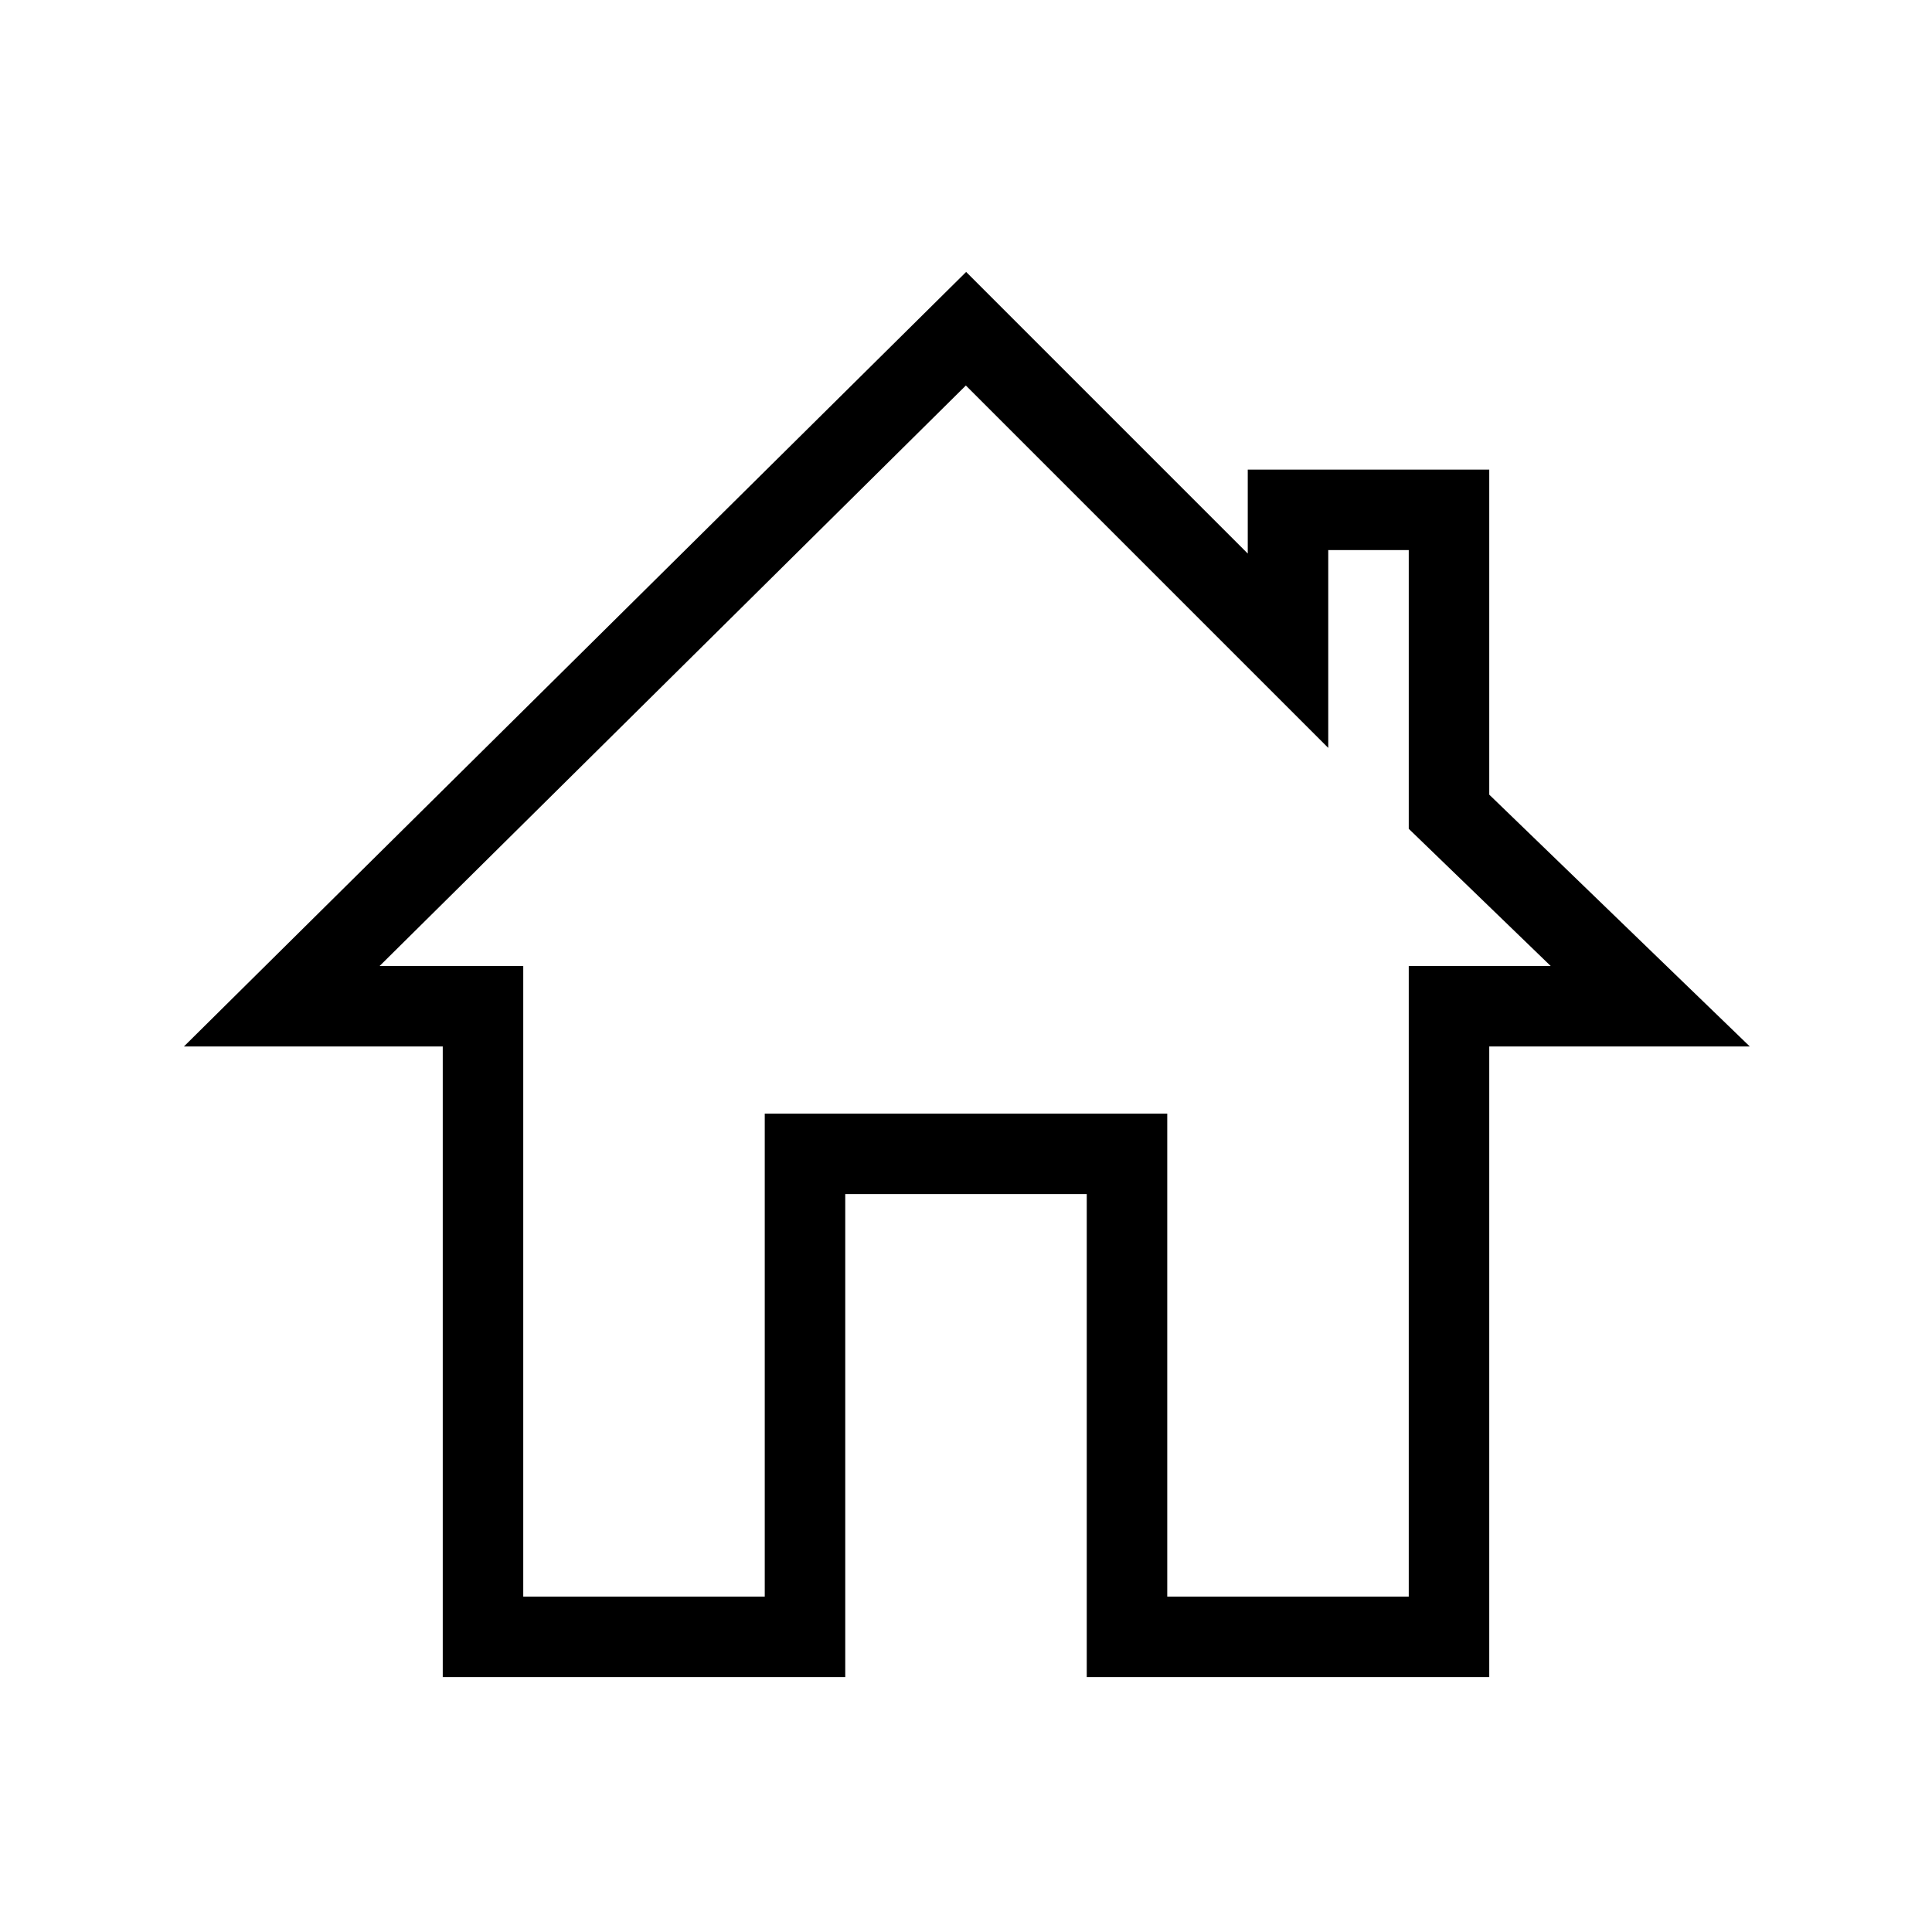
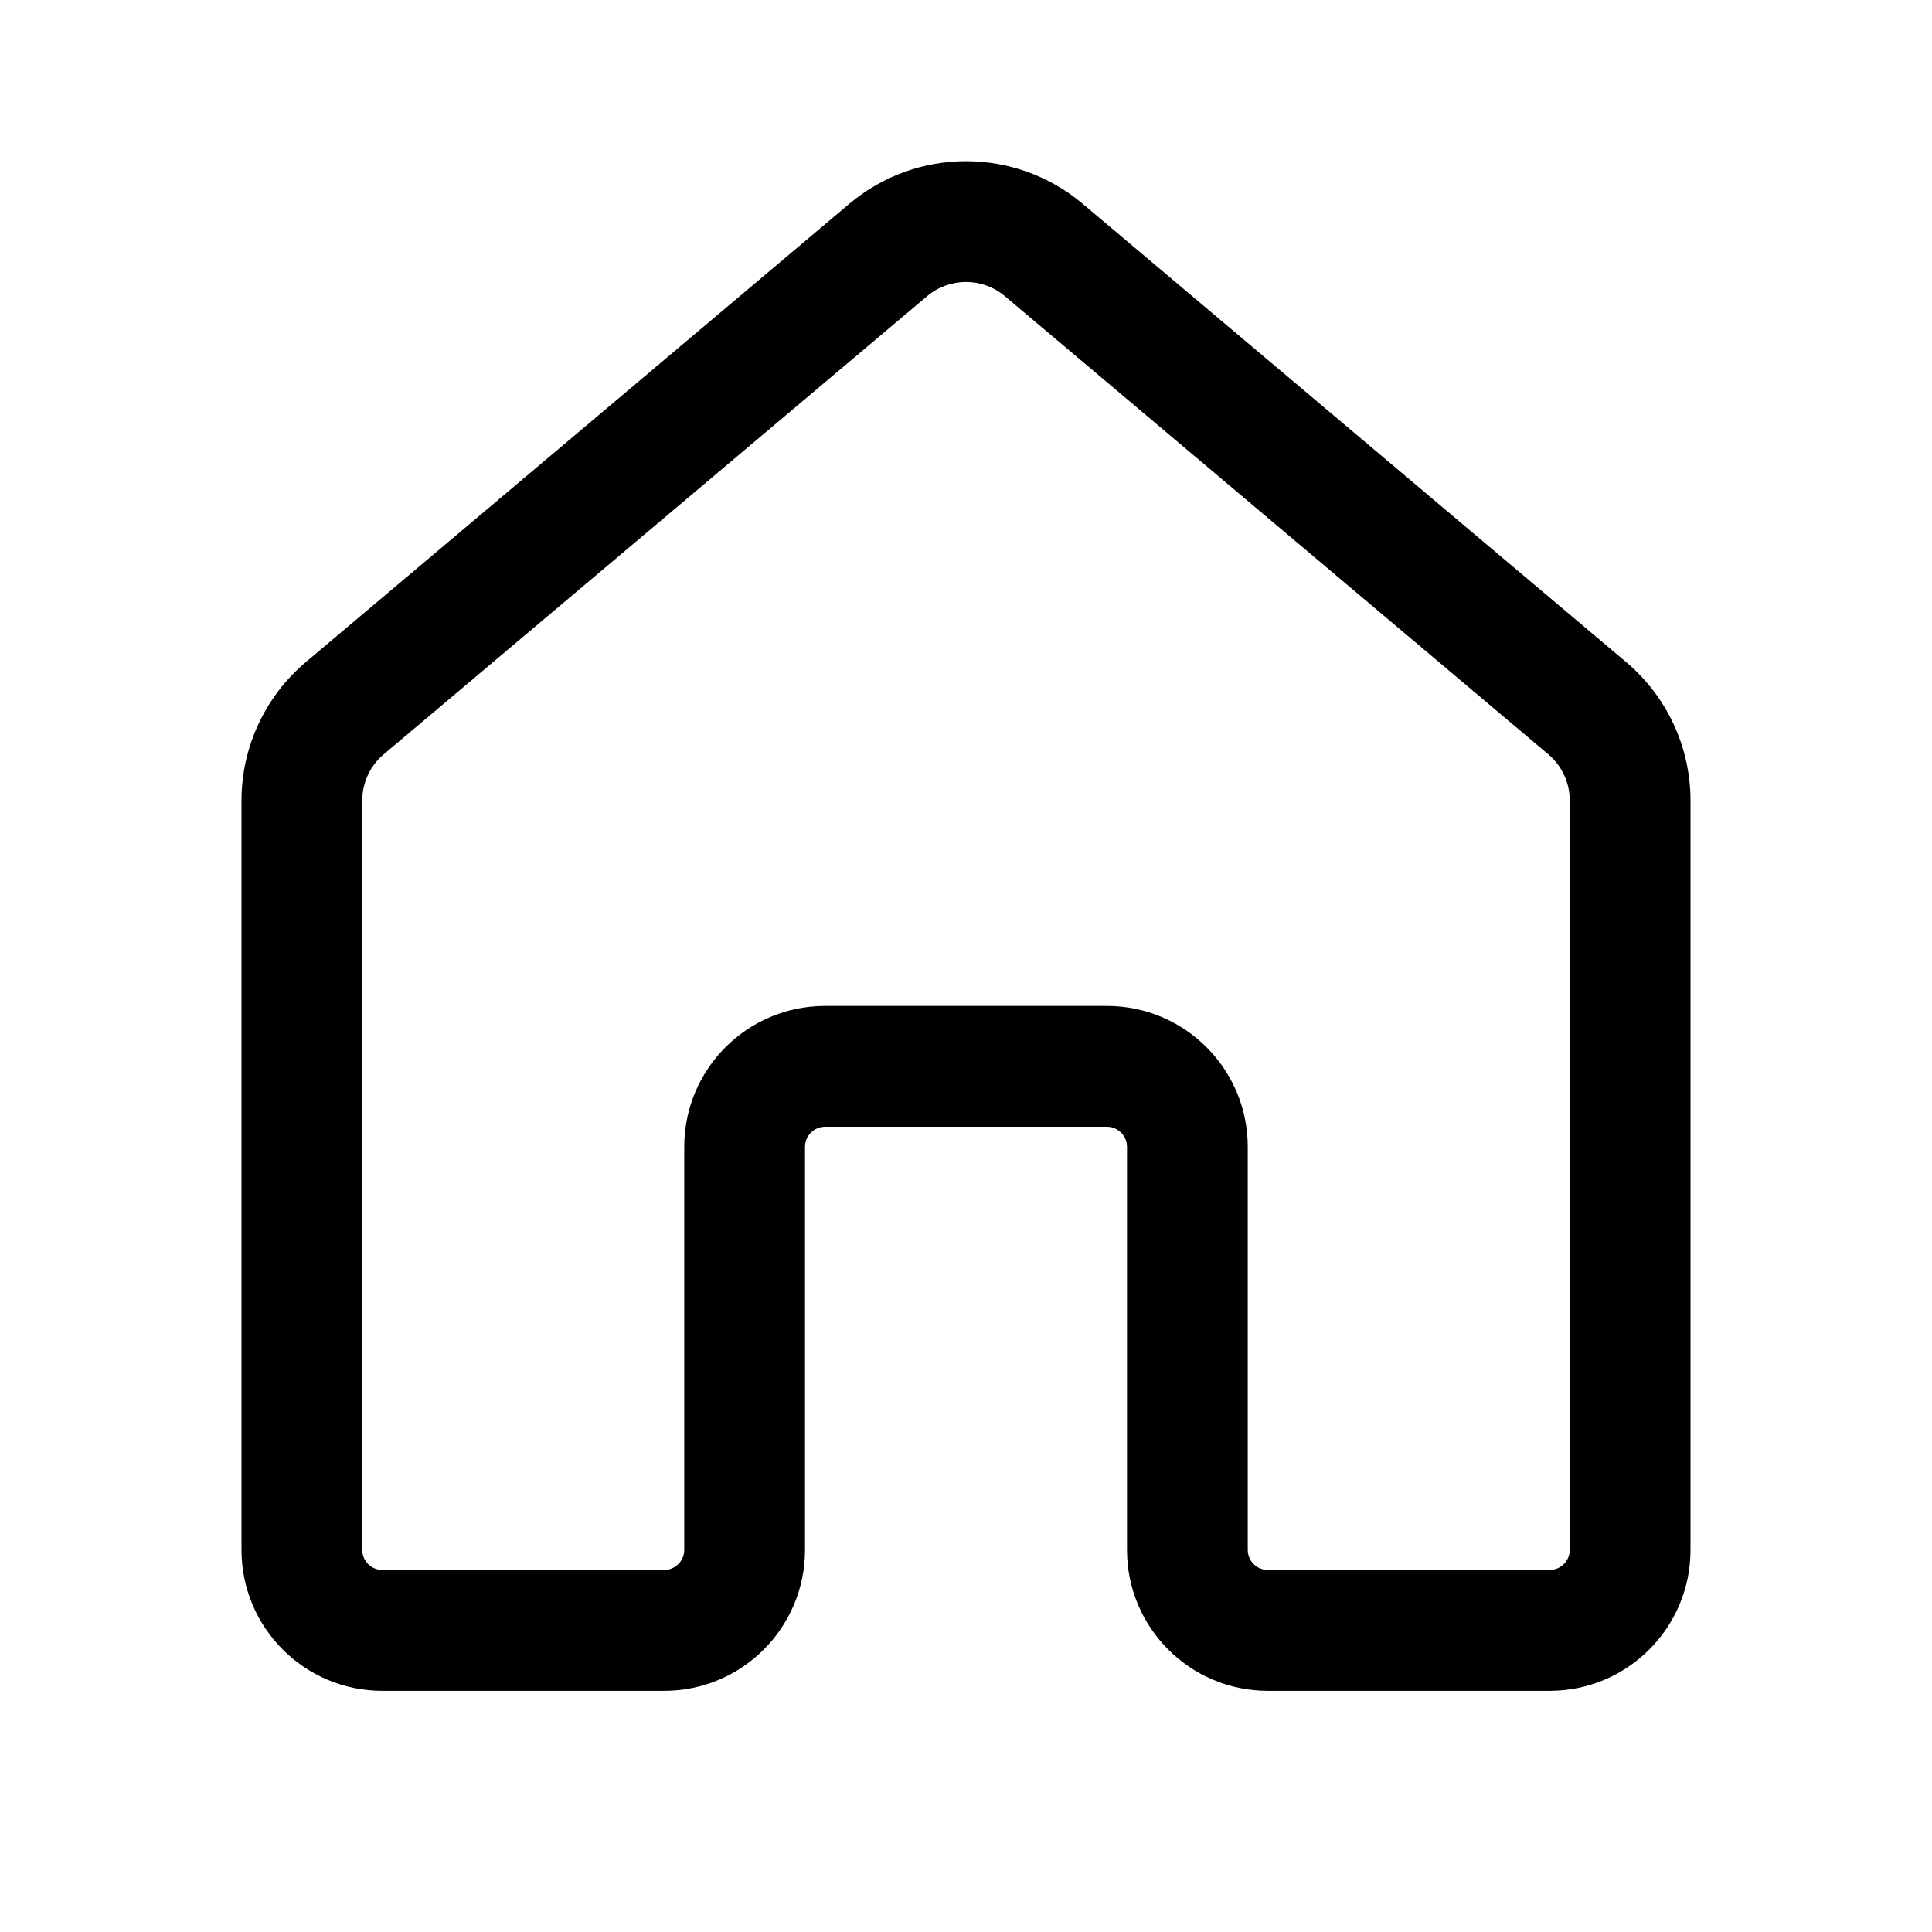
- <svg xmlns="http://www.w3.org/2000/svg" version="1.1" width="48" height="48" viewBox="0 0 48 48" enable-background="new 0 0 24.00 24.00" xml:space="preserve" id="svg4">
-   <defs id="defs8" />
-   <path style="fill:none;stroke:#000000;stroke-width:2;stroke-linecap:butt;stroke-linejoin:miter;stroke-opacity:1" d="m 28,28.667 v 12 h 8 L 36,25 h 5 l -5,-4.833 v -7.5 h -4 v 3.5 L 24,8.167 7,25 h 5 l 2e-6,15.667 h 8 v -12 z" id="path832" />
+ <svg xmlns="http://www.w3.org/2000/svg" width="24" height="24" viewBox="0 0 24 24">
+   <path fill="#000000" d="M10.55 2.532a2.25 2.25 0 0 1 2.9 0l6.75 5.692c.507.428.8 1.057.8 1.72v9.31a1.75 1.75 0 0 1-1.75 1.75h-3.5a1.75 1.75 0 0 1-1.75-1.75v-5.007a.25.25 0 0 0-.25-.25h-3.5a.25.25 0 0 0-.25.25v5.007a1.75 1.75 0 0 1-1.75 1.75h-3.5A1.75 1.75 0 0 1 3 19.254v-9.31c0-.663.293-1.292.8-1.72zm1.933 1.147a.75.75 0 0 0-.966 0L4.767 9.37a.75.75 0 0 0-.267.573v9.31c0 .138.112.25.25.25h3.5a.25.25 0 0 0 .25-.25v-5.007c0-.967.784-1.75 1.75-1.75h3.5c.966 0 1.75.783 1.75 1.75v5.007c0 .138.112.25.25.25h3.5a.25.25 0 0 0 .25-.25v-9.31a.75.75 0 0 0-.267-.573z" />
</svg>
